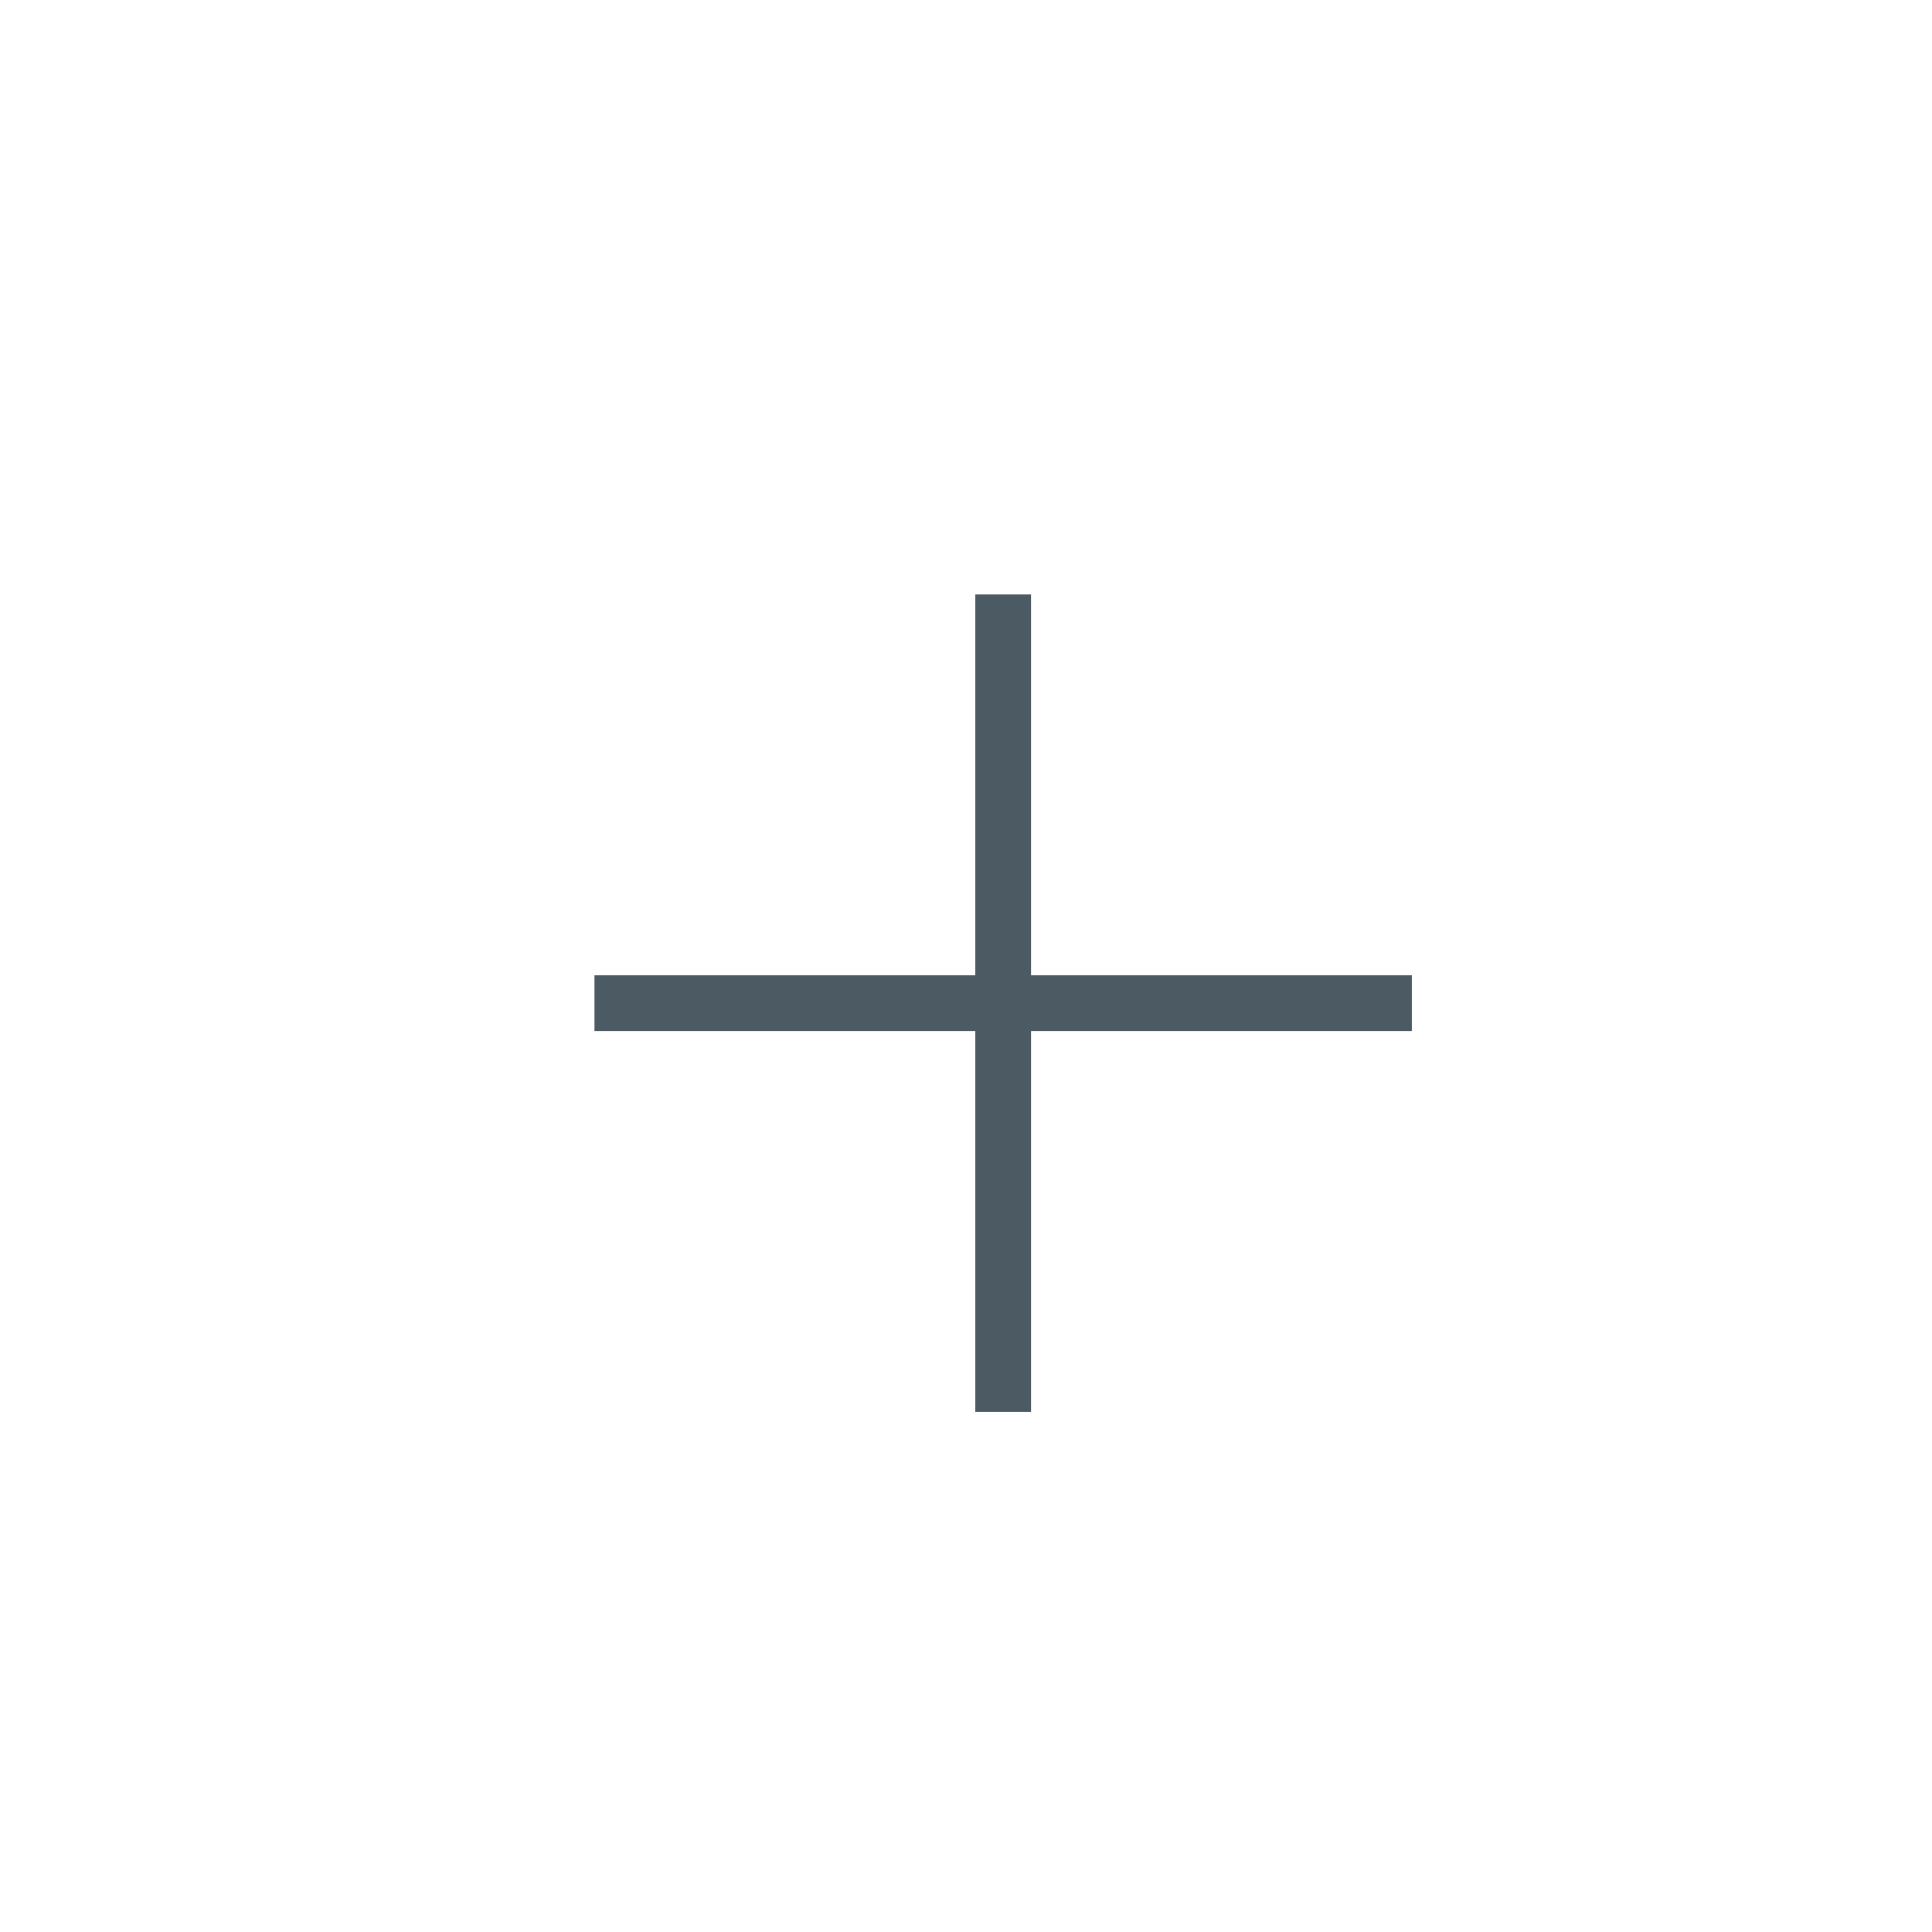
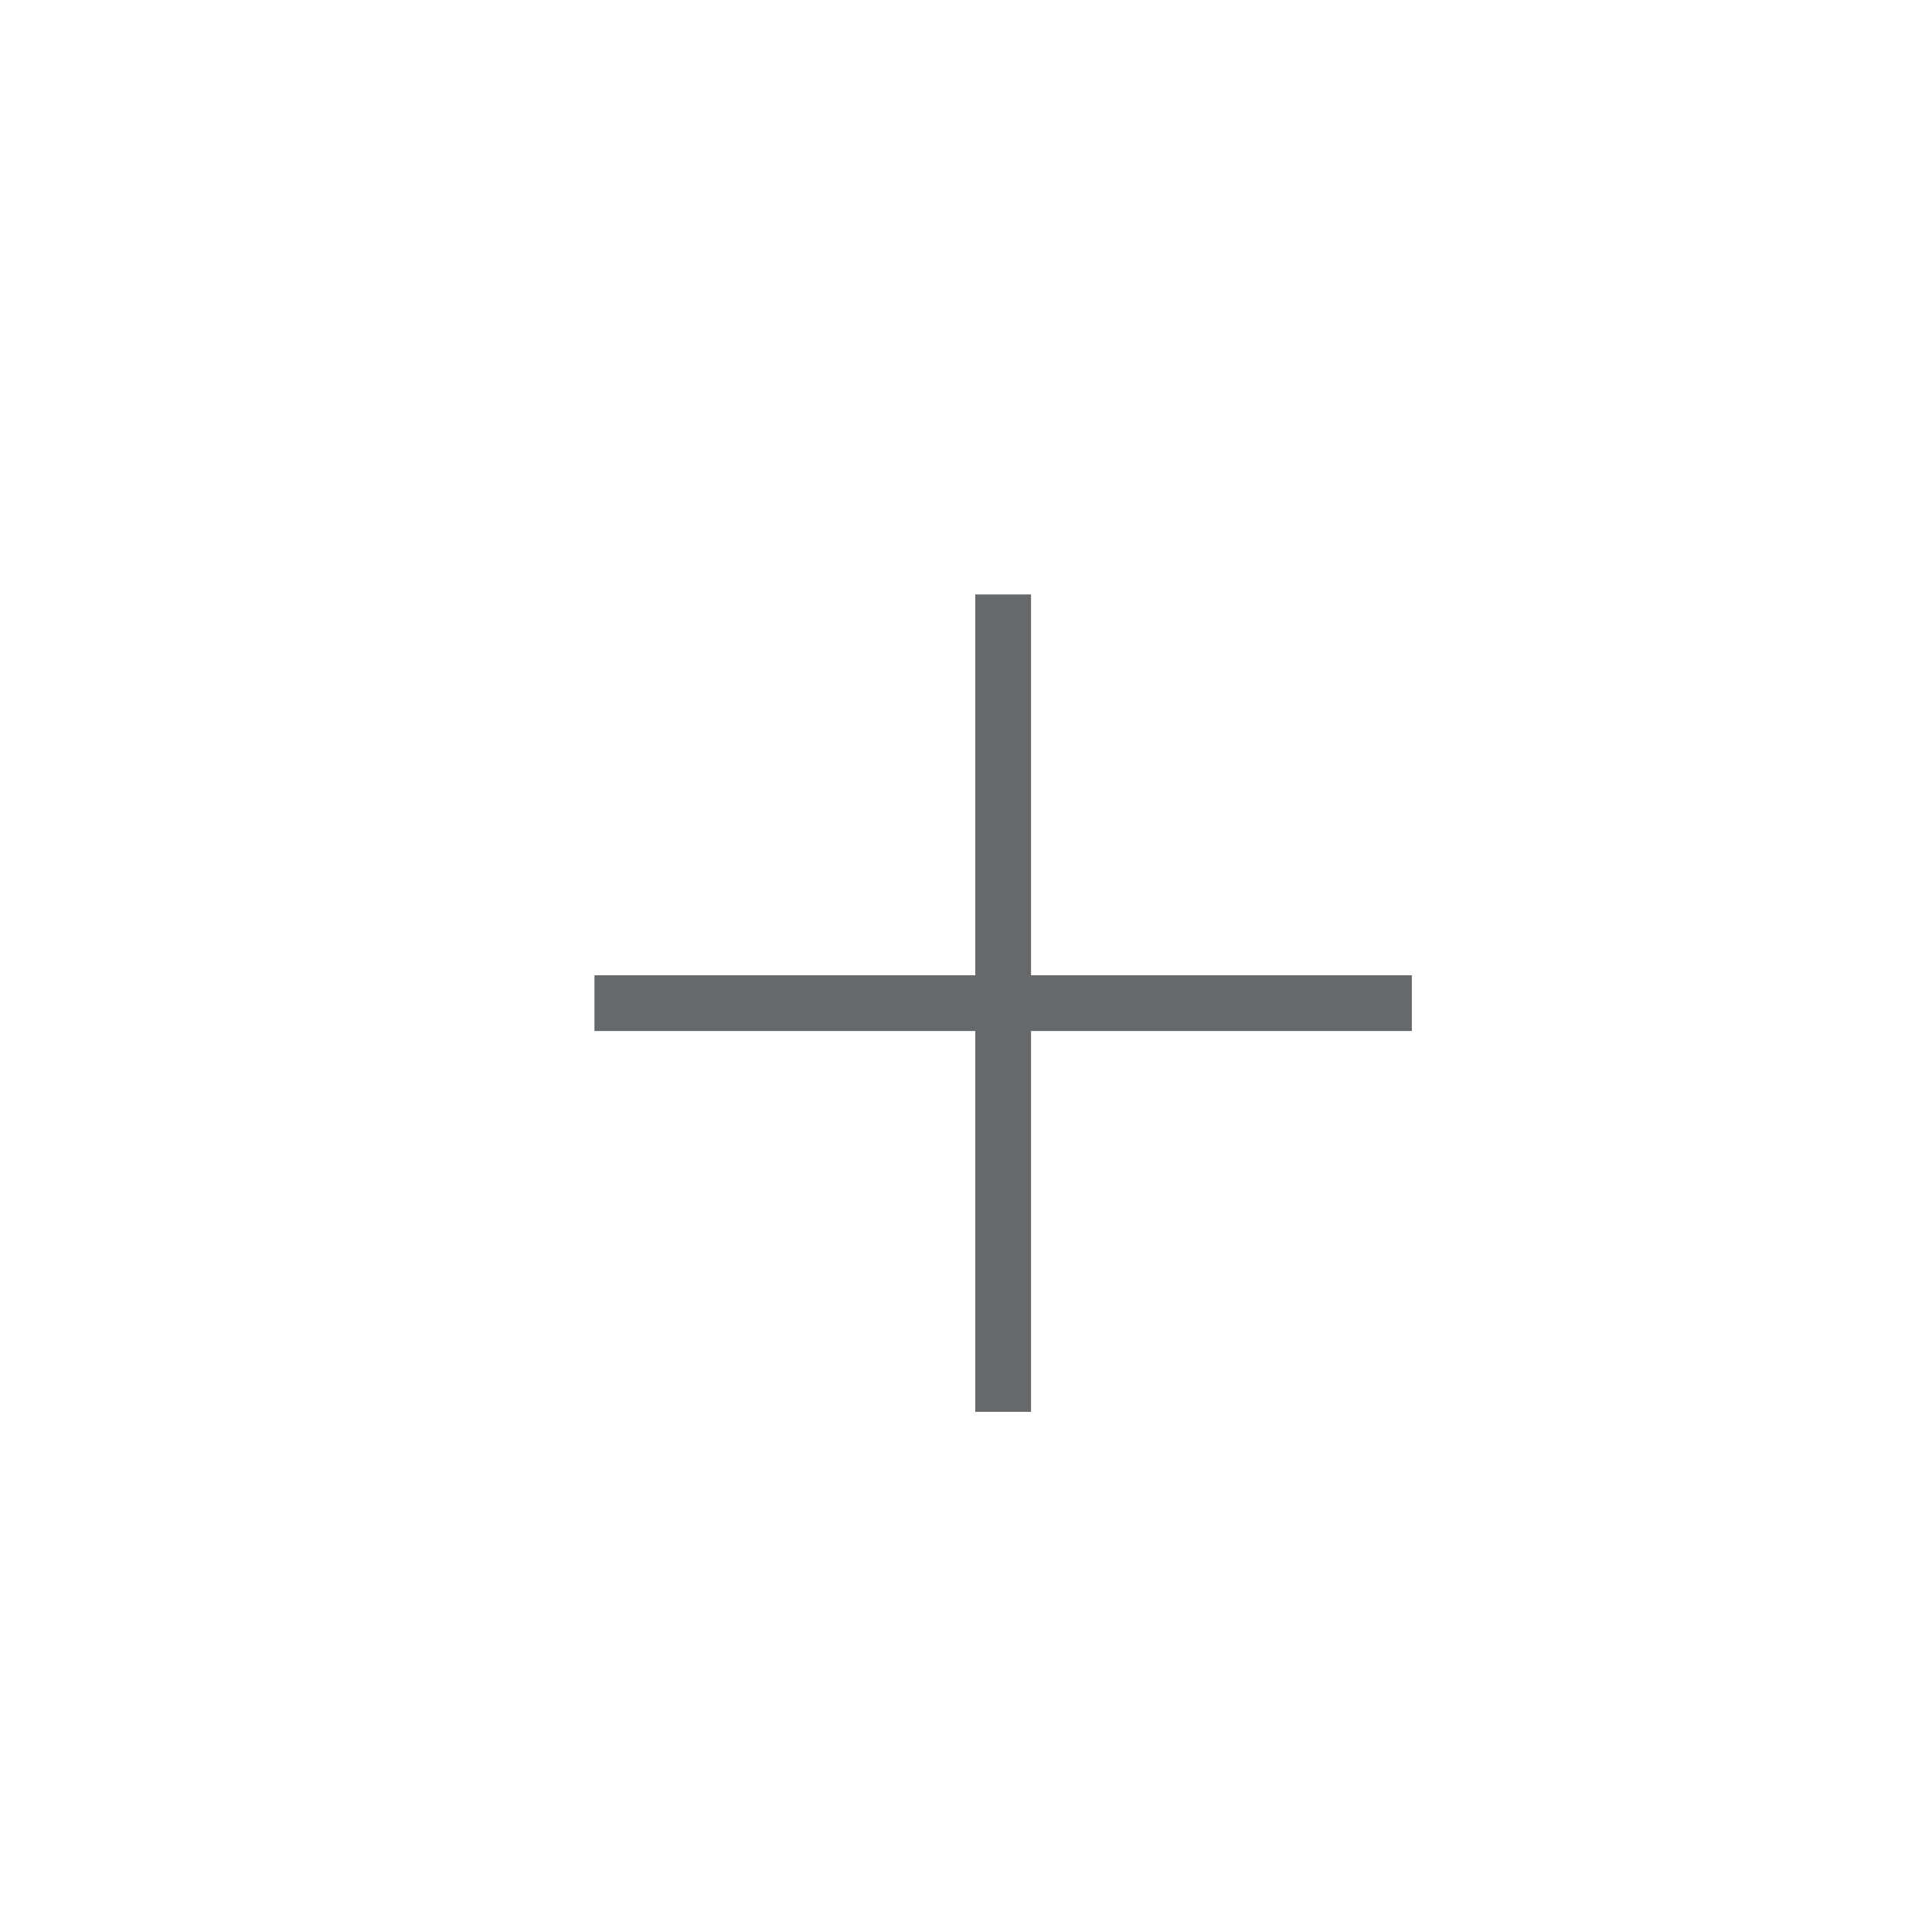
- <svg xmlns="http://www.w3.org/2000/svg" viewBox="0 0 26 26">
-   <line x1="8" y1="13.5" x2="19" y2="13.5" style="fill:none;stroke:#4c5a64;stroke-miterlimit:10;stroke-width:0.75px" />
-   <line x1="13.5" y1="8" x2="13.5" y2="19" style="fill:none;stroke:#4c5a64;stroke-miterlimit:10;stroke-width:0.75px" />
+ <svg xmlns="http://www.w3.org/2000/svg" version="1.1" id="Layer_1" x="0px" y="0px" viewBox="0 0 26 26" style="enable-background:new 0 0 26 26;" xml:space="preserve">
+   <style type="text/css">
+ 	.st0{fill:none;stroke:#66696C;stroke-width:0.75;stroke-miterlimit:10;}
+ </style>
+   <line class="st0" x1="8" y1="13.5" x2="19" y2="13.5" />
+   <line class="st0" x1="13.5" y1="8" x2="13.5" y2="19" />
</svg>
